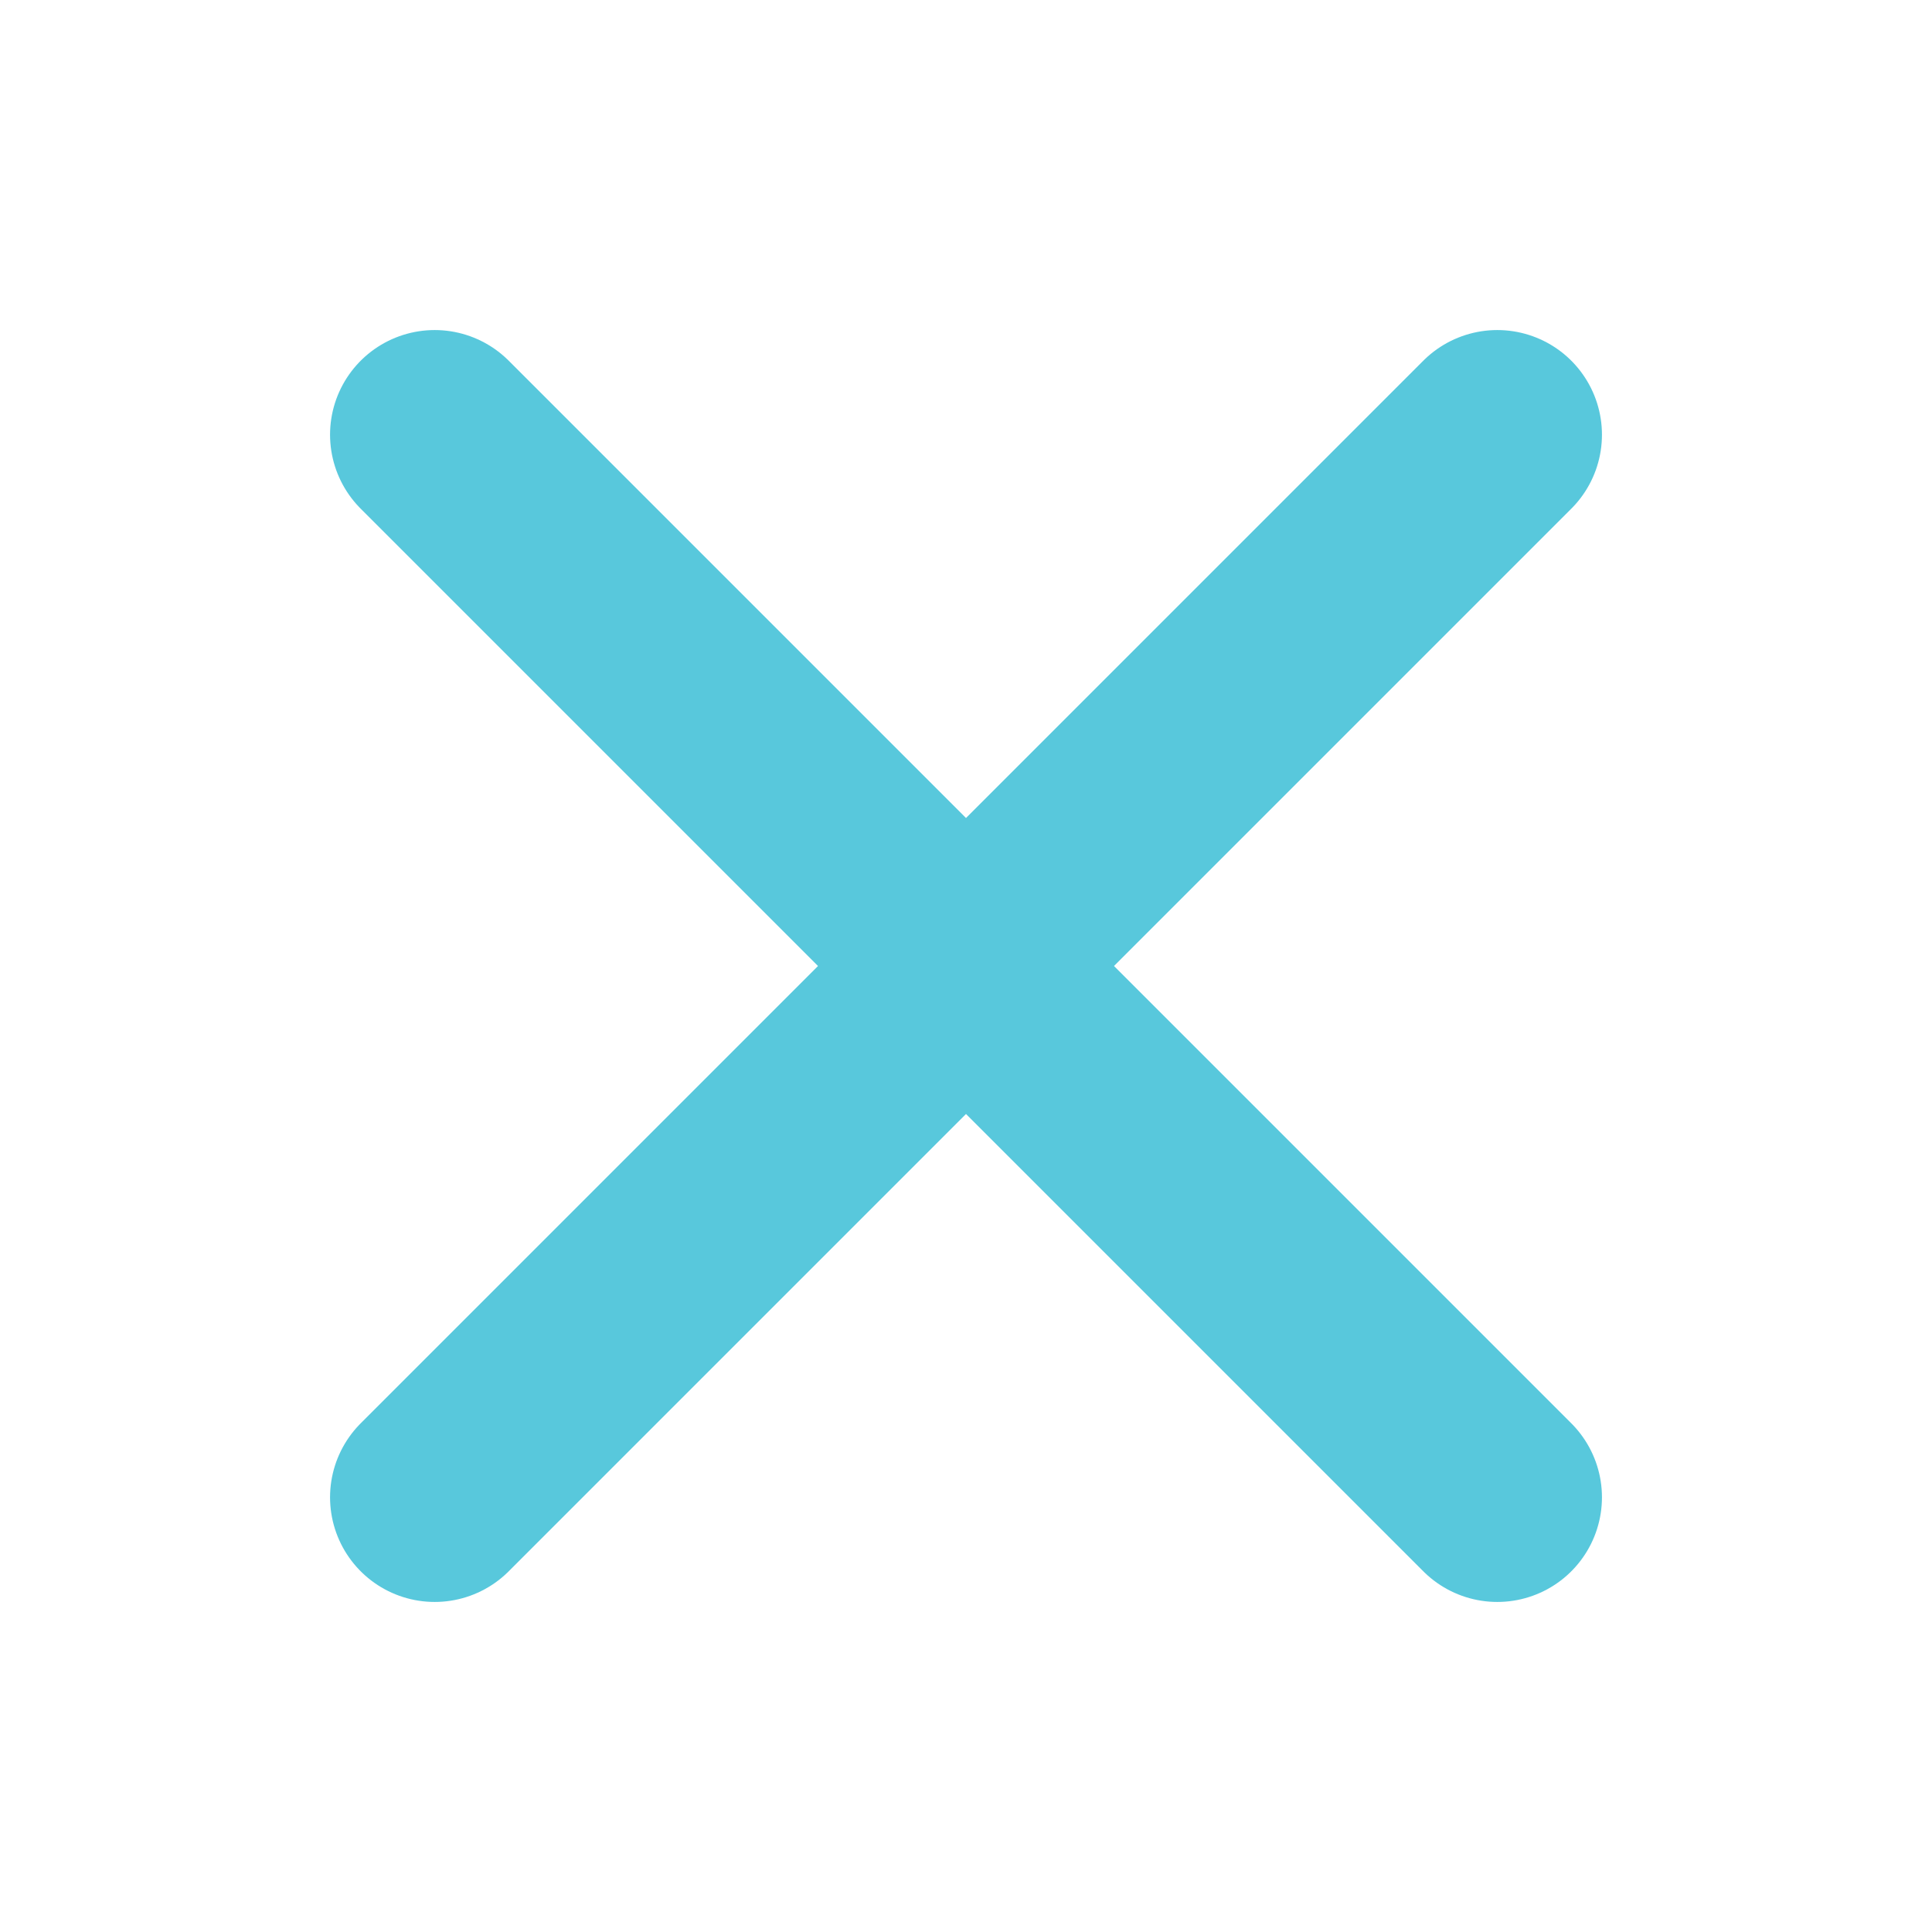
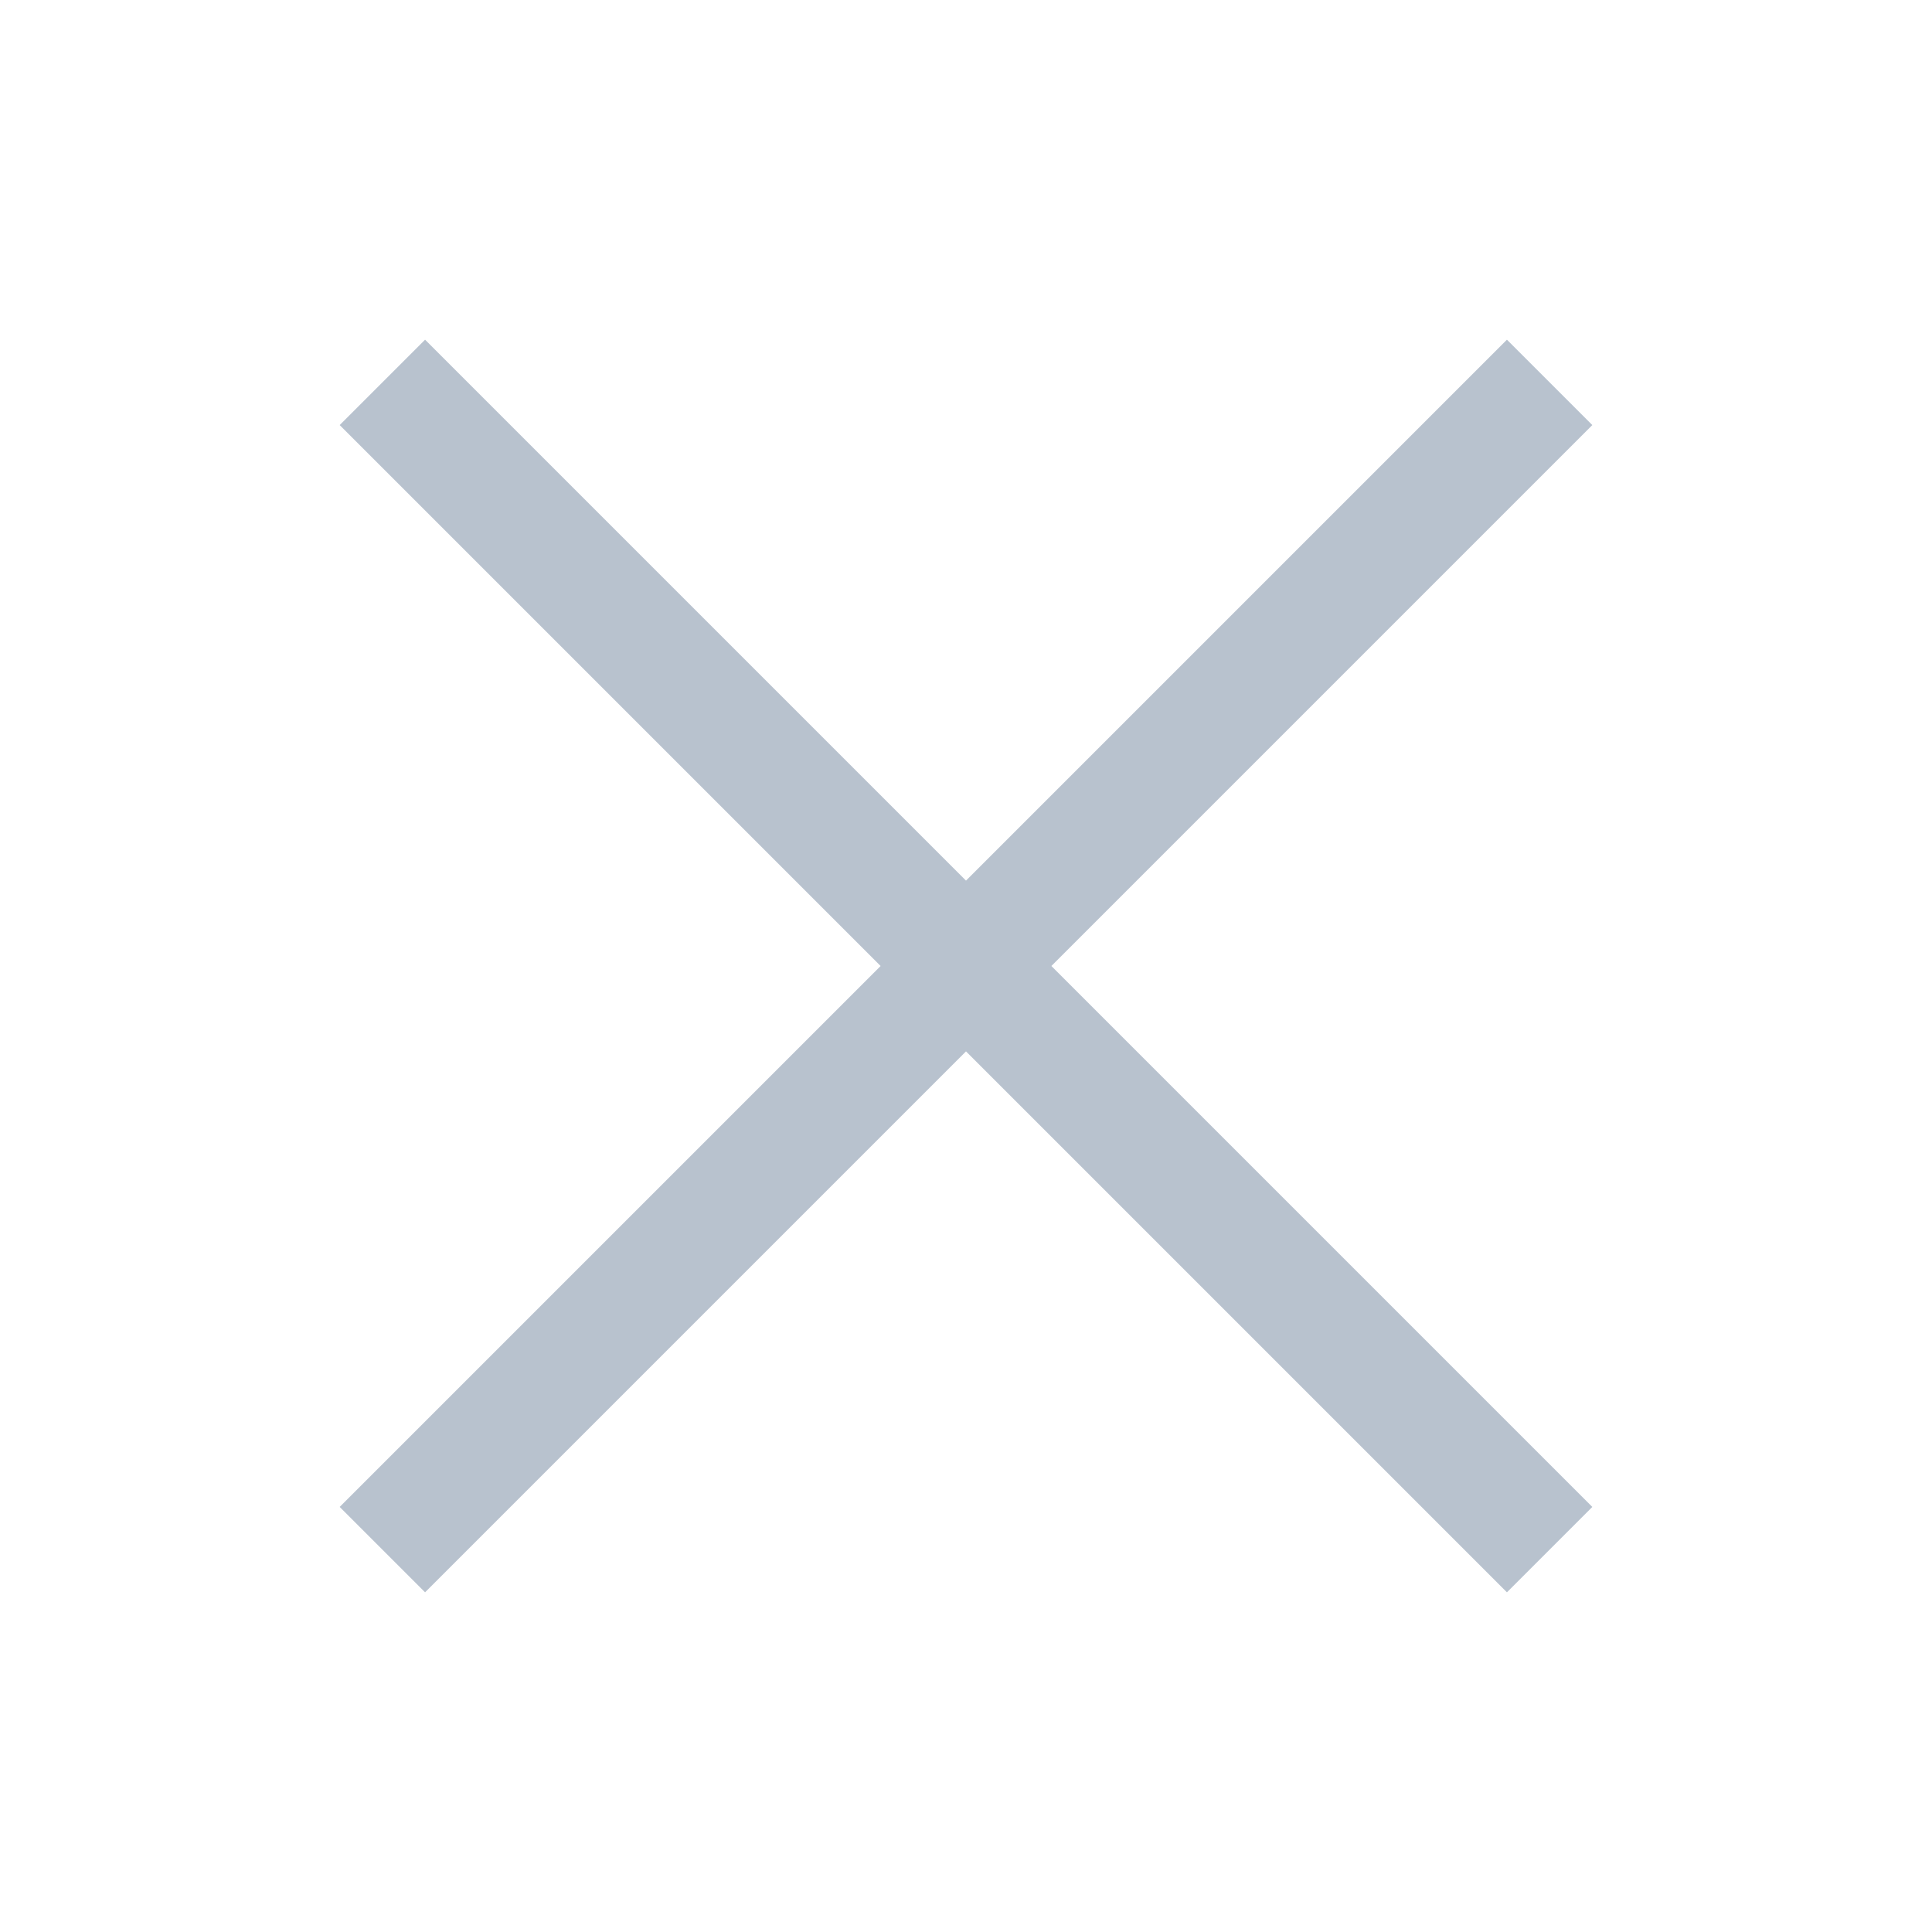
- <svg xmlns="http://www.w3.org/2000/svg" width="24" height="24" viewBox="0 0 24 24">
-   <path d="M5.4 5.4 L18.6 18.6 M18.6 5.4 L5.4 18.6" fill="none" stroke="#58C8DC" stroke-width="2.6" stroke-linecap="round" stroke-linejoin="round" />
+ <svg xmlns="http://www.w3.org/2000/svg" width="24" height="24" viewBox="0 0 24 24" stroke-linecap="butt" stroke-linejoin="miter">
+   <path d="M4.75 4.75 L19.25 19.25 M19.25 4.75 L4.75 19.25" fill="none" stroke="#B8C2CE" stroke-width="1.5" />
</svg>
